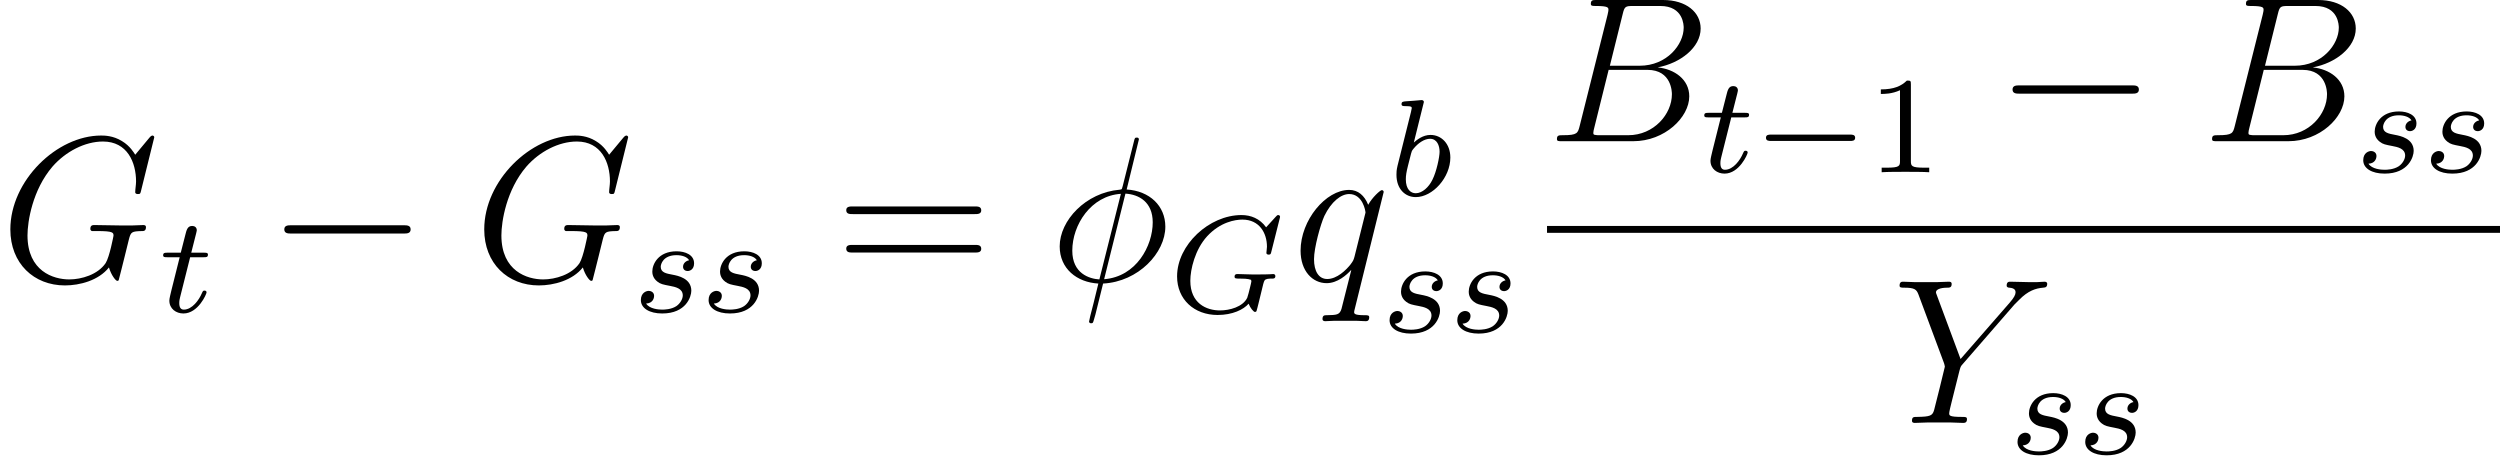
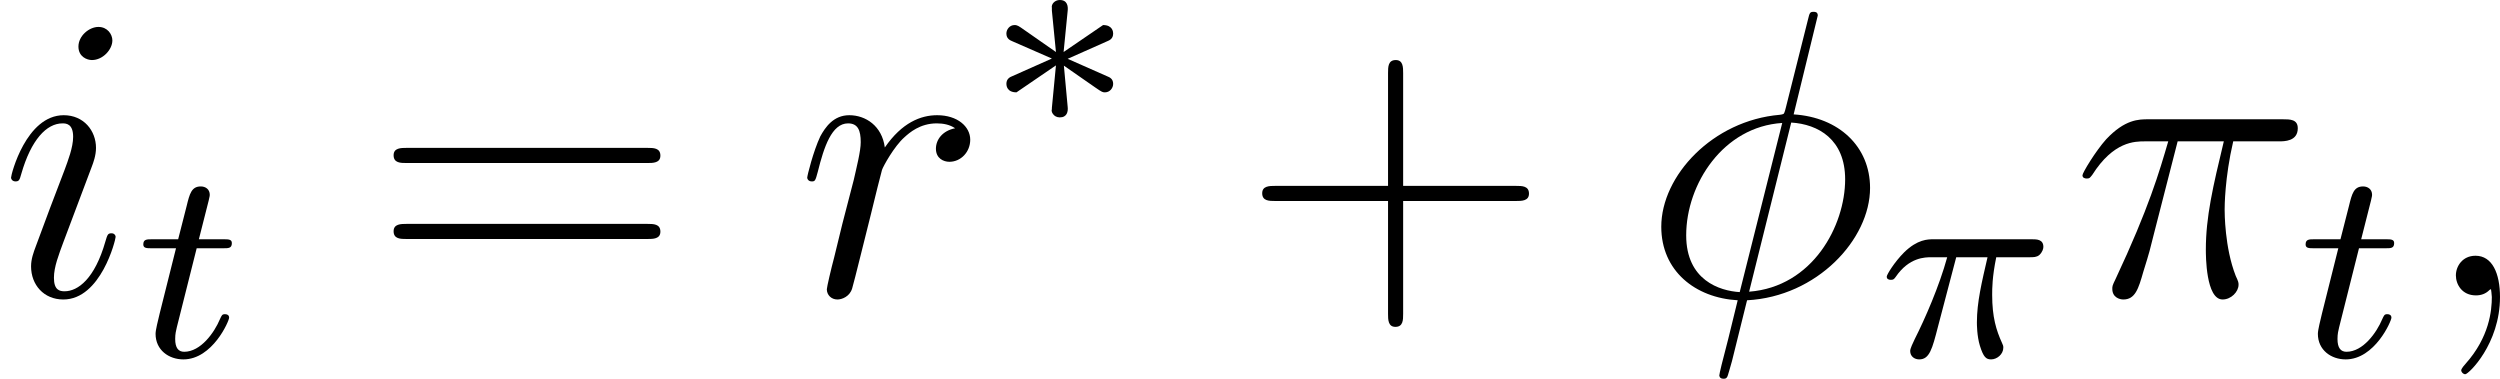
- <svg xmlns="http://www.w3.org/2000/svg" xmlns:xlink="http://www.w3.org/1999/xlink" version="1.1" width="144.557pt" height="26.327pt" viewBox="150.352 128.672 144.557 26.327">
+ <svg xmlns="http://www.w3.org/2000/svg" xmlns:xlink="http://www.w3.org/1999/xlink" version="1.1" width="73.15pt" height="11.081pt" viewBox="186.193 410.577 73.15 11.081">
  <defs>
-     <path id="g20-49" d="M3.563 0V-.263H3.284C2.527-.263 2.503-.359 2.503-.654V-5.077C2.503-5.292 2.487-5.3 2.271-5.3C1.945-4.981 1.522-4.79 .765-4.79V-4.527C.98-4.527 1.411-4.527 1.873-4.742V-.654C1.873-.359 1.849-.263 1.092-.263H.813V0C1.14-.024 1.825-.024 2.184-.024S3.236-.024 3.563 0Z" />
-     <path id="g14-0" d="M5.866-1.993C5.866-2.176 5.691-2.176 5.579-2.176H.996C.885-2.176 .709-2.176 .709-1.993S.885-1.809 .996-1.809H5.579C5.691-1.809 5.866-1.809 5.866-1.993Z" />
-     <path id="g2-0" d="M7.571-2.727C7.571-2.945 7.364-2.945 7.211-2.945H1.265C1.113-2.945 .905-2.945 .905-2.727S1.113-2.509 1.265-2.509H7.211C7.364-2.509 7.571-2.509 7.571-2.727Z" />
-     <use id="g15-0" xlink:href="#g2-0" transform="scale(1.095891)" />
-     <path id="g21-61" d="M8.452-4.089C8.452-4.316 8.249-4.316 8.07-4.316H1.028C.861-4.316 .646-4.316 .646-4.101C.646-3.873 .849-3.873 1.028-3.873H8.07C8.237-3.873 8.452-3.873 8.452-4.089ZM8.452-1.865C8.452-2.092 8.249-2.092 8.07-2.092H1.028C.861-2.092 .646-2.092 .646-1.877C.646-1.65 .849-1.65 1.028-1.65H8.07C8.237-1.65 8.452-1.65 8.452-1.865Z" />
-     <path id="g17-71" d="M6.105-2.08C6.105-2.16 6.049-2.2 5.986-2.2C5.93-2.2 5.834-2.176 5.061-2.176C4.862-2.176 4.591-2.176 4.471-2.184S4.033-2.2 3.913-2.2C3.866-2.2 3.746-2.2 3.746-2.048C3.746-1.937 3.834-1.937 4.041-1.937C4.208-1.937 4.511-1.937 4.702-1.865C4.71-1.849 4.718-1.801 4.718-1.769C4.718-1.73 4.67-1.554 4.647-1.451C4.599-1.243 4.511-.909 4.479-.829C4.224-.295 3.451-.096 2.901-.096C2.112-.096 1.188-.51 1.188-1.809C1.188-2.471 1.459-3.618 2.16-4.384C2.925-5.212 3.786-5.348 4.2-5.348C5.173-5.348 5.619-4.583 5.619-3.778C5.619-3.666 5.587-3.523 5.587-3.427C5.587-3.324 5.691-3.324 5.723-3.324C5.826-3.324 5.842-3.355 5.874-3.499L6.352-5.396C6.36-5.428 6.376-5.475 6.376-5.515C6.376-5.571 6.328-5.611 6.272-5.611S6.193-5.587 6.129-5.515L5.571-4.902C5.204-5.412 4.686-5.611 4.144-5.611C2.279-5.611 .422-3.889 .422-2.064C.422-.733 1.411 .167 2.766 .167C3.626 .167 4.264-.143 4.559-.486C4.655-.231 4.846-.008 4.926-.008C4.957-.008 4.997-.024 5.013-.056C5.061-.191 5.252-1.004 5.308-1.227C5.38-1.546 5.436-1.769 5.483-1.833C5.555-1.929 5.707-1.937 5.946-1.937C5.986-1.937 6.105-1.937 6.105-2.08Z" />
-     <path id="g17-98" d="M3.507-2.208C3.507-2.997 2.997-3.515 2.359-3.515C1.913-3.515 1.57-3.228 1.395-3.076L1.945-5.292C1.953-5.308 1.977-5.42 1.977-5.42C1.977-5.46 1.945-5.531 1.849-5.531C1.817-5.531 1.57-5.507 1.387-5.491L.94-5.46C.765-5.444 .685-5.436 .685-5.292C.685-5.181 .797-5.181 .893-5.181C1.275-5.181 1.275-5.133 1.275-5.061C1.275-5.013 1.196-4.694 1.148-4.511L.454-1.737C.391-1.467 .391-1.347 .391-1.211C.391-.391 .893 .08 1.506 .08C2.487 .08 3.507-1.052 3.507-2.208ZM2.885-2.542C2.885-2.248 2.71-1.395 2.471-.925C2.264-.494 1.881-.143 1.506-.143C1.219-.143 .933-.367 .933-.948C.933-1.164 .964-1.363 1.06-1.745L1.235-2.431C1.275-2.574 1.275-2.59 1.371-2.71C1.642-3.045 2-3.292 2.335-3.292C2.734-3.292 2.885-2.901 2.885-2.542Z" />
-     <path id="g17-115" d="M3.339-1.235C3.339-1.953 2.558-2.104 2.264-2.16C1.881-2.232 1.57-2.287 1.57-2.622C1.57-2.766 1.706-3.292 2.479-3.292C2.782-3.292 3.092-3.204 3.212-2.997C3.029-2.965 2.861-2.821 2.861-2.622C2.861-2.479 2.957-2.375 3.132-2.375C3.252-2.375 3.499-2.463 3.499-2.821C3.499-3.316 2.981-3.515 2.487-3.515C1.419-3.515 1.084-2.758 1.084-2.351C1.084-2.271 1.084-1.985 1.379-1.761C1.562-1.618 1.698-1.594 2.112-1.514C2.391-1.459 2.845-1.379 2.845-.964C2.845-.757 2.694-.494 2.471-.343C2.176-.151 1.785-.143 1.658-.143C1.467-.143 .925-.175 .725-.494C1.132-.51 1.188-.837 1.188-.933C1.188-1.172 .972-1.227 .877-1.227C.749-1.227 .422-1.132 .422-.693C.422-.223 .917 .08 1.658 .08C3.045 .08 3.339-.901 3.339-1.235Z" />
-     <path id="g17-116" d="M2.71-1.14C2.71-1.227 2.638-1.243 2.59-1.243C2.503-1.243 2.495-1.211 2.439-1.092C2.279-.709 1.881-.143 1.395-.143C1.227-.143 1.132-.255 1.132-.518C1.132-.669 1.156-.757 1.18-.861L1.761-3.172H2.542C2.694-3.172 2.79-3.172 2.79-3.324C2.79-3.435 2.686-3.435 2.55-3.435H1.825L2.112-4.567C2.144-4.686 2.144-4.734 2.144-4.734C2.144-4.902 2.016-4.981 1.881-4.981C1.61-4.981 1.554-4.766 1.467-4.407L1.219-3.435H.454C.303-3.435 .199-3.435 .199-3.284C.199-3.172 .303-3.172 .438-3.172H1.156L.677-1.259C.63-1.06 .558-.781 .558-.669C.558-.191 .948 .08 1.371 .08C2.224 .08 2.71-1.044 2.71-1.14Z" />
-     <path id="g18-30" d="M6.671-3.144C6.671-4.352 5.762-5.212 4.435-5.296L5.141-8.189C5.141-8.297 5.057-8.297 5.021-8.297C4.914-8.297 4.902-8.273 4.854-8.07L4.208-5.499C4.172-5.344 4.148-5.32 4.148-5.32C4.136-5.296 4.029-5.284 4.029-5.284C2.068-5.117 .562-3.503 .562-2.008C.562-.717 1.554 .072 2.798 .143L2.523 1.267C2.355 1.901 2.26 2.295 2.26 2.343C2.26 2.343 2.26 2.439 2.379 2.439C2.415 2.439 2.463 2.439 2.487 2.391C2.511 2.367 2.582 2.08 2.63 1.925L3.072 .143C5.117 .036 6.671-1.638 6.671-3.144ZM5.942-3.395C5.942-2.044 4.997-.251 3.132-.108L4.364-5.057C5.153-5.009 5.942-4.567 5.942-3.395ZM4.101-5.045L2.857-.096C2.271-.132 1.291-.442 1.291-1.757C1.291-3.264 2.379-4.937 4.101-5.045Z" />
-     <path id="g18-66" d="M7.902-6.563C7.902-5.595 6.934-4.364 5.356-4.364H3.634L4.376-7.352C4.483-7.795 4.531-7.819 4.997-7.819H6.551C7.902-7.819 7.902-6.671 7.902-6.563ZM8.225-2.594C8.225-3.575 7.364-4.172 6.396-4.268C7.699-4.507 8.883-5.416 8.883-6.516C8.883-7.448 8.058-8.165 6.707-8.165H2.869C2.642-8.165 2.534-8.165 2.534-7.938C2.534-7.819 2.642-7.819 2.821-7.819C3.551-7.819 3.551-7.723 3.551-7.592C3.551-7.592 3.551-7.496 3.503-7.317L1.889-.885C1.781-.466 1.757-.347 .921-.347C.693-.347 .574-.347 .574-.132C.574 0 .646 0 .885 0H4.985C6.814 0 8.225-1.387 8.225-2.594ZM7.221-2.714C7.221-1.566 6.181-.347 4.698-.347H3.084C2.917-.347 2.893-.347 2.821-.359C2.69-.371 2.678-.395 2.678-.49C2.678-.574 2.702-.646 2.726-.753L3.563-4.125H5.81C7.221-4.125 7.221-2.809 7.221-2.714Z" />
-     <path id="g18-71" d="M8.44-3.12C8.44-3.24 8.321-3.24 8.285-3.24C8.082-3.24 7.855-3.216 7.639-3.216H6.994L5.475-3.24C5.368-3.24 5.224-3.24 5.224-3.025C5.224-2.905 5.32-2.893 5.32-2.893H5.619C6.563-2.893 6.563-2.798 6.563-2.618C6.563-2.618 6.336-1.399 6.109-1.04C5.655-.371 4.71-.096 4.005-.096C3.084-.096 1.59-.574 1.59-2.642C1.59-3.443 1.877-5.272 3.037-6.623C3.79-7.484 4.902-8.07 5.954-8.07C7.364-8.07 7.867-6.862 7.867-5.762C7.867-5.571 7.819-5.308 7.819-5.141C7.819-5.033 7.938-5.033 7.974-5.033C8.106-5.033 8.118-5.045 8.165-5.26L8.919-8.309C8.919-8.416 8.811-8.416 8.811-8.416S8.739-8.416 8.644-8.297L7.819-7.305C7.759-7.4 7.52-7.819 7.054-8.094C6.539-8.416 6.025-8.416 5.846-8.416C3.288-8.416 .598-5.81 .598-2.989C.598-1.016 1.961 .251 3.754 .251C4.615 .251 5.703-.036 6.3-.789C6.432-.335 6.695-.012 6.779-.012C6.838-.012 6.862-.048 6.862-.048C6.874-.072 6.97-.49 7.03-.705L7.221-1.47L7.448-2.391C7.568-2.845 7.592-2.881 8.249-2.893C8.297-2.893 8.44-2.893 8.44-3.12Z" />
-     <path id="g18-89" d="M8.931-8.046C8.931-8.165 8.787-8.165 8.787-8.165C8.644-8.165 8.488-8.141 8.345-8.141H7.855C7.508-8.141 7.137-8.165 6.802-8.165C6.719-8.165 6.587-8.165 6.587-7.938C6.587-7.831 6.707-7.819 6.743-7.819C7.101-7.795 7.101-7.615 7.101-7.544C7.101-7.412 7.006-7.233 6.767-6.958L3.921-3.694L2.57-7.329C2.499-7.496 2.499-7.544 2.499-7.544C2.499-7.795 2.989-7.819 3.132-7.819S3.407-7.819 3.407-8.034C3.407-8.165 3.3-8.165 3.228-8.165C3.025-8.165 2.786-8.141 2.582-8.141H1.255C1.04-8.141 .813-8.165 .61-8.165C.526-8.165 .395-8.165 .395-7.938C.395-7.819 .502-7.819 .681-7.819C1.267-7.819 1.375-7.711 1.482-7.436L2.965-3.455C2.977-3.419 3.013-3.288 3.013-3.252S2.427-.861 2.391-.741C2.295-.418 2.176-.359 1.411-.347C1.207-.347 1.112-.347 1.112-.12C1.112 0 1.243 0 1.279 0C1.494 0 1.745-.024 1.973-.024H3.383C3.599-.024 3.85 0 4.065 0C4.148 0 4.292 0 4.292-.215C4.292-.347 4.208-.347 4.005-.347C3.264-.347 3.264-.43 3.264-.562C3.264-.646 3.359-1.028 3.419-1.267L3.85-2.989C3.921-3.24 3.921-3.264 4.029-3.383L7.03-6.838L7.305-7.113C7.831-7.651 8.273-7.783 8.691-7.819C8.823-7.831 8.931-7.843 8.931-8.046Z" />
-     <path id="g18-113" d="M4.435 2.092C4.435 1.973 4.34 1.973 4.16 1.973C3.599 1.973 3.563 1.889 3.563 1.793C3.563 1.733 3.575 1.722 3.61 1.566L5.272-5.153C5.272-5.212 5.224-5.26 5.165-5.26C5.069-5.26 4.603-4.83 4.376-4.411C4.16-4.949 3.79-5.272 3.276-5.272C1.925-5.272 .466-3.527 .466-1.757C.466-.574 1.16 .12 1.973 .12C2.606 .12 3.132-.359 3.383-.634L3.395-.622L2.941 1.172L2.833 1.602C2.726 1.961 2.546 1.961 1.985 1.973C1.853 1.973 1.733 1.973 1.733 2.2C1.733 2.283 1.805 2.319 1.889 2.319C2.056 2.319 2.271 2.295 2.439 2.295H3.658C3.838 2.295 4.041 2.319 4.22 2.319C4.292 2.319 4.435 2.319 4.435 2.092ZM3.587-1.423C3.527-1.219 3.527-1.196 3.359-.968C3.096-.634 2.57-.12 2.008-.12C1.518-.12 1.243-.562 1.243-1.267C1.243-1.925 1.614-3.264 1.841-3.766C2.248-4.603 2.809-5.033 3.276-5.033C4.065-5.033 4.22-4.053 4.22-3.957C4.22-3.957 4.184-3.79 4.172-3.766L3.587-1.423Z" />
+     <path id="g12-3" d="M3.674-1.251C3.674-1.395 3.579-1.443 3.499-1.474L2.343-1.985L3.491-2.495C3.571-2.527 3.674-2.574 3.674-2.726C3.674-2.774 3.658-2.973 3.379-2.973L2.224-2.184L2.343-3.387C2.359-3.523 2.335-3.706 2.112-3.706C1.969-3.706 1.857-3.587 1.881-3.475V-3.395L2-2.184L.972-2.901C.869-2.973 .821-2.973 .789-2.973C.646-2.973 .55-2.845 .55-2.726C.55-2.574 .654-2.527 .733-2.495L1.881-1.993L.733-1.482C.654-1.451 .55-1.403 .55-1.251C.55-1.203 .566-1.004 .845-1.004L2-1.793L1.881-.55V-.51C1.849-.454 1.921-.271 2.112-.271C2.327-.271 2.359-.446 2.343-.582L2.232-1.785L3.148-1.148C3.355-1.004 3.371-1.004 3.435-1.004C3.579-1.004 3.674-1.132 3.674-1.251Z" />
+     <path id="g19-43" d="M8.452-2.977C8.452-3.204 8.249-3.204 8.07-3.204H4.77V-6.504C4.77-6.671 4.77-6.886 4.555-6.886C4.328-6.886 4.328-6.683 4.328-6.504V-3.204H1.028C.861-3.204 .646-3.204 .646-2.989C.646-2.762 .849-2.762 1.028-2.762H4.328V.538C4.328 .705 4.328 .921 4.543 .921C4.77 .921 4.77 .717 4.77 .538V-2.762H8.07C8.237-2.762 8.452-2.762 8.452-2.977Z" />
+     <path id="g19-61" d="M8.452-4.089C8.452-4.316 8.249-4.316 8.07-4.316H1.028C.861-4.316 .646-4.316 .646-4.101C.646-3.873 .849-3.873 1.028-3.873H8.07C8.237-3.873 8.452-3.873 8.452-4.089ZM8.452-1.865C8.452-2.092 8.249-2.092 8.07-2.092H1.028C.861-2.092 .646-2.092 .646-1.877C.646-1.65 .849-1.65 1.028-1.65H8.07C8.237-1.65 8.452-1.65 8.452-1.865Z" />
+     <path id="g15-25" d="M4.814-3.212C4.814-3.435 4.615-3.435 4.479-3.435H1.602C1.435-3.435 1.132-3.435 .741-3.053C.454-2.766 .231-2.399 .231-2.343C.231-2.271 .287-2.248 .351-2.248C.43-2.248 .446-2.271 .494-2.335C.885-2.909 1.355-2.909 1.538-2.909H2C1.769-2.064 1.347-1.1 1.052-.518C.996-.399 .917-.239 .917-.167C.917 0 1.052 .08 1.18 .08C1.482 .08 1.562-.223 1.73-.877L2.264-2.909H3.18C3.013-2.184 2.869-1.594 2.869-1.004C2.869-.948 2.869-.606 2.957-.319C3.061 .016 3.14 .08 3.284 .08C3.459 .08 3.642-.072 3.642-.263C3.642-.319 3.634-.335 3.602-.406C3.435-.773 3.316-1.156 3.316-1.809C3.316-1.993 3.316-2.327 3.435-2.909H4.4C4.527-2.909 4.615-2.909 4.694-2.973C4.79-3.061 4.814-3.164 4.814-3.212Z" />
+     <path id="g15-116" d="M2.71-1.14C2.71-1.227 2.638-1.243 2.59-1.243C2.503-1.243 2.495-1.211 2.439-1.092C2.279-.709 1.881-.143 1.395-.143C1.227-.143 1.132-.255 1.132-.518C1.132-.669 1.156-.757 1.18-.861L1.761-3.172H2.542C2.694-3.172 2.79-3.172 2.79-3.324C2.79-3.435 2.686-3.435 2.55-3.435H1.825L2.112-4.567C2.144-4.686 2.144-4.734 2.144-4.734C2.144-4.902 2.016-4.981 1.881-4.981C1.61-4.981 1.554-4.766 1.467-4.407L1.219-3.435H.454C.303-3.435 .199-3.435 .199-3.284C.199-3.172 .303-3.172 .438-3.172H1.156L.677-1.259C.63-1.06 .558-.781 .558-.669C.558-.191 .948 .08 1.371 .08C2.224 .08 2.71-1.044 2.71-1.14Z" />
+     <path id="g16-25" d="M6.611-4.89C6.611-5.153 6.384-5.153 6.169-5.153H2.236C1.961-5.153 1.554-5.153 1.004-4.567C.693-4.22 .311-3.587 .311-3.515S.371-3.419 .442-3.419C.526-3.419 .538-3.455 .598-3.527C1.219-4.507 1.841-4.507 2.14-4.507H2.821C2.558-3.61 2.26-2.57 1.279-.478C1.184-.287 1.184-.263 1.184-.191C1.184 .06 1.399 .12 1.506 .12C1.853 .12 1.949-.191 2.092-.693C2.283-1.303 2.283-1.327 2.403-1.805L3.096-4.507H4.447C4.125-3.168 3.921-2.295 3.921-1.339C3.921-1.172 3.921 .12 4.411 .12C4.663 .12 4.878-.108 4.878-.311C4.878-.371 4.878-.395 4.794-.574C4.471-1.399 4.471-2.427 4.471-2.511C4.471-2.582 4.471-3.431 4.722-4.507H6.061C6.217-4.507 6.611-4.507 6.611-4.89Z" />
+     <path id="g16-30" d="M6.671-3.144C6.671-4.352 5.762-5.212 4.435-5.296L5.141-8.189C5.141-8.297 5.057-8.297 5.021-8.297C4.914-8.297 4.902-8.273 4.854-8.07L4.208-5.499C4.172-5.344 4.148-5.32 4.148-5.32C4.136-5.296 4.029-5.284 4.029-5.284C2.068-5.117 .562-3.503 .562-2.008C.562-.717 1.554 .072 2.798 .143L2.523 1.267C2.355 1.901 2.26 2.295 2.26 2.343C2.26 2.343 2.26 2.439 2.379 2.439C2.415 2.439 2.463 2.439 2.487 2.391C2.511 2.367 2.582 2.08 2.63 1.925L3.072 .143C5.117 .036 6.671-1.638 6.671-3.144ZM5.942-3.395C5.942-2.044 4.997-.251 3.132-.108L4.364-5.057C5.153-5.009 5.942-4.567 5.942-3.395ZM4.101-5.045L2.857-.096C2.271-.132 1.291-.442 1.291-1.757C1.291-3.264 2.379-4.937 4.101-5.045Z" />
+     <path id="g16-59" d="M2.331 .048C2.331-.646 2.104-1.16 1.614-1.16C1.231-1.16 1.04-.849 1.04-.586S1.219 0 1.626 0C1.781 0 1.913-.048 2.02-.155C2.044-.179 2.068-.179 2.068-.179S2.092-.012 2.092 .048C2.092 .442 2.02 1.219 1.327 1.997C1.196 2.14 1.196 2.188 1.196 2.188C1.196 2.248 1.255 2.307 1.315 2.307C1.411 2.307 2.331 1.423 2.331 .048Z" />
+     <path id="g16-105" d="M3.383-1.71C3.383-1.769 3.335-1.817 3.264-1.817C3.156-1.817 3.144-1.781 3.084-1.578C2.774-.49 2.283-.12 1.889-.12C1.745-.12 1.578-.155 1.578-.514C1.578-.837 1.722-1.196 1.853-1.554L2.69-3.778C2.726-3.873 2.809-4.089 2.809-4.316C2.809-4.818 2.451-5.272 1.865-5.272C.765-5.272 .323-3.539 .323-3.443C.323-3.395 .371-3.335 .454-3.335C.562-3.335 .574-3.383 .622-3.551C.909-4.555 1.363-5.033 1.829-5.033C1.937-5.033 2.14-5.021 2.14-4.639C2.14-4.328 1.985-3.933 1.889-3.67C1.459-2.558 1.459-2.534 1.052-1.447C.98-1.255 .909-1.064 .909-.849C.909-.311 1.279 .12 1.853 .12C2.953 .12 3.383-1.626 3.383-1.71ZM3.288-7.46C3.288-7.639 3.144-7.855 2.881-7.855C2.606-7.855 2.295-7.592 2.295-7.281C2.295-6.982 2.546-6.886 2.69-6.886C3.013-6.886 3.288-7.197 3.288-7.46Z" />
+     <path id="g16-114" d="M5.093-4.555C5.093-4.937 4.722-5.272 4.125-5.272C3.646-5.272 3.096-5.057 2.594-4.328C2.511-4.961 2.032-5.272 1.554-5.272C1.088-5.272 .849-4.914 .705-4.651C.502-4.22 .323-3.503 .323-3.443C.323-3.395 .371-3.335 .454-3.335C.55-3.335 .562-3.347 .634-3.622C.813-4.34 1.04-5.033 1.518-5.033C1.805-5.033 1.889-4.83 1.889-4.483C1.889-4.22 1.769-3.754 1.686-3.383L1.351-2.092L1.112-1.112C1.028-.801 .897-.239 .897-.179C.897-.012 1.028 .12 1.207 .12C1.339 .12 1.566 .036 1.638-.203C1.674-.299 2.116-2.104 2.188-2.379C2.248-2.642 2.319-2.893 2.379-3.156L2.511-3.67C2.546-3.778 2.869-4.364 3.168-4.627C3.312-4.758 3.622-5.033 4.113-5.033C4.304-5.033 4.495-4.997 4.651-4.89C4.28-4.818 4.089-4.555 4.089-4.292C4.089-4.005 4.316-3.909 4.483-3.909C4.818-3.909 5.093-4.196 5.093-4.555Z" />
  </defs>
  <g id="page1">
-     <use x="150.352" y="144.925" xlink:href="#g18-71" />
-     <use x="159.586" y="146.718" xlink:href="#g17-116" />
-     <use x="165.799" y="144.925" xlink:href="#g15-0" />
-     <use x="177.754" y="144.925" xlink:href="#g18-71" />
-     <use x="186.987" y="146.718" xlink:href="#g17-115" />
-     <use x="190.903" y="146.718" xlink:href="#g17-115" />
-     <use x="198.638" y="144.925" xlink:href="#g21-61" />
-     <use x="211.064" y="144.925" xlink:href="#g18-30" />
-     <use x="217.992" y="146.718" xlink:href="#g17-71" />
-     <use x="225.089" y="144.925" xlink:href="#g18-113" />
-     <use x="230.708" y="139.989" xlink:href="#g17-98" />
-     <use x="230.279" y="147.881" xlink:href="#g17-115" />
-     <use x="234.195" y="147.881" xlink:href="#g17-115" />
-     <use x="239.805" y="136.837" xlink:href="#g18-66" />
-     <use x="248.698" y="138.631" xlink:href="#g17-116" />
-     <use x="251.756" y="138.631" xlink:href="#g14-0" />
-     <use x="258.342" y="138.631" xlink:href="#g20-49" />
-     <use x="265.731" y="136.837" xlink:href="#g15-0" />
-     <use x="277.686" y="136.837" xlink:href="#g18-66" />
-     <use x="286.579" y="138.631" xlink:href="#g17-115" />
-     <use x="290.495" y="138.631" xlink:href="#g17-115" />
-     <rect x="239.805" y="141.737" height=".398" width="55.104" />
-     <use x="259.796" y="153.126" xlink:href="#g18-89" />
-     <use x="266.588" y="154.919" xlink:href="#g17-115" />
-     <use x="270.504" y="154.919" xlink:href="#g17-115" />
+     <use x="186.193" y="419.22" xlink:href="#g16-105" />
+     <use x="190.187" y="421.013" xlink:href="#g15-116" />
+     <use x="197.064" y="419.22" xlink:href="#g19-61" />
+     <use x="209.489" y="419.22" xlink:href="#g16-114" />
+     <use x="215.09" y="414.283" xlink:href="#g12-3" />
+     <use x="222.479" y="419.22" xlink:href="#g19-43" />
+     <use x="234.24" y="419.22" xlink:href="#g16-30" />
+     <use x="241.168" y="421.013" xlink:href="#g15-25" />
+     <use x="246.815" y="419.22" xlink:href="#g16-25" />
+     <use x="253.456" y="421.013" xlink:href="#g15-116" />
+     <use x="257.012" y="419.22" xlink:href="#g16-59" />
  </g>
</svg>
